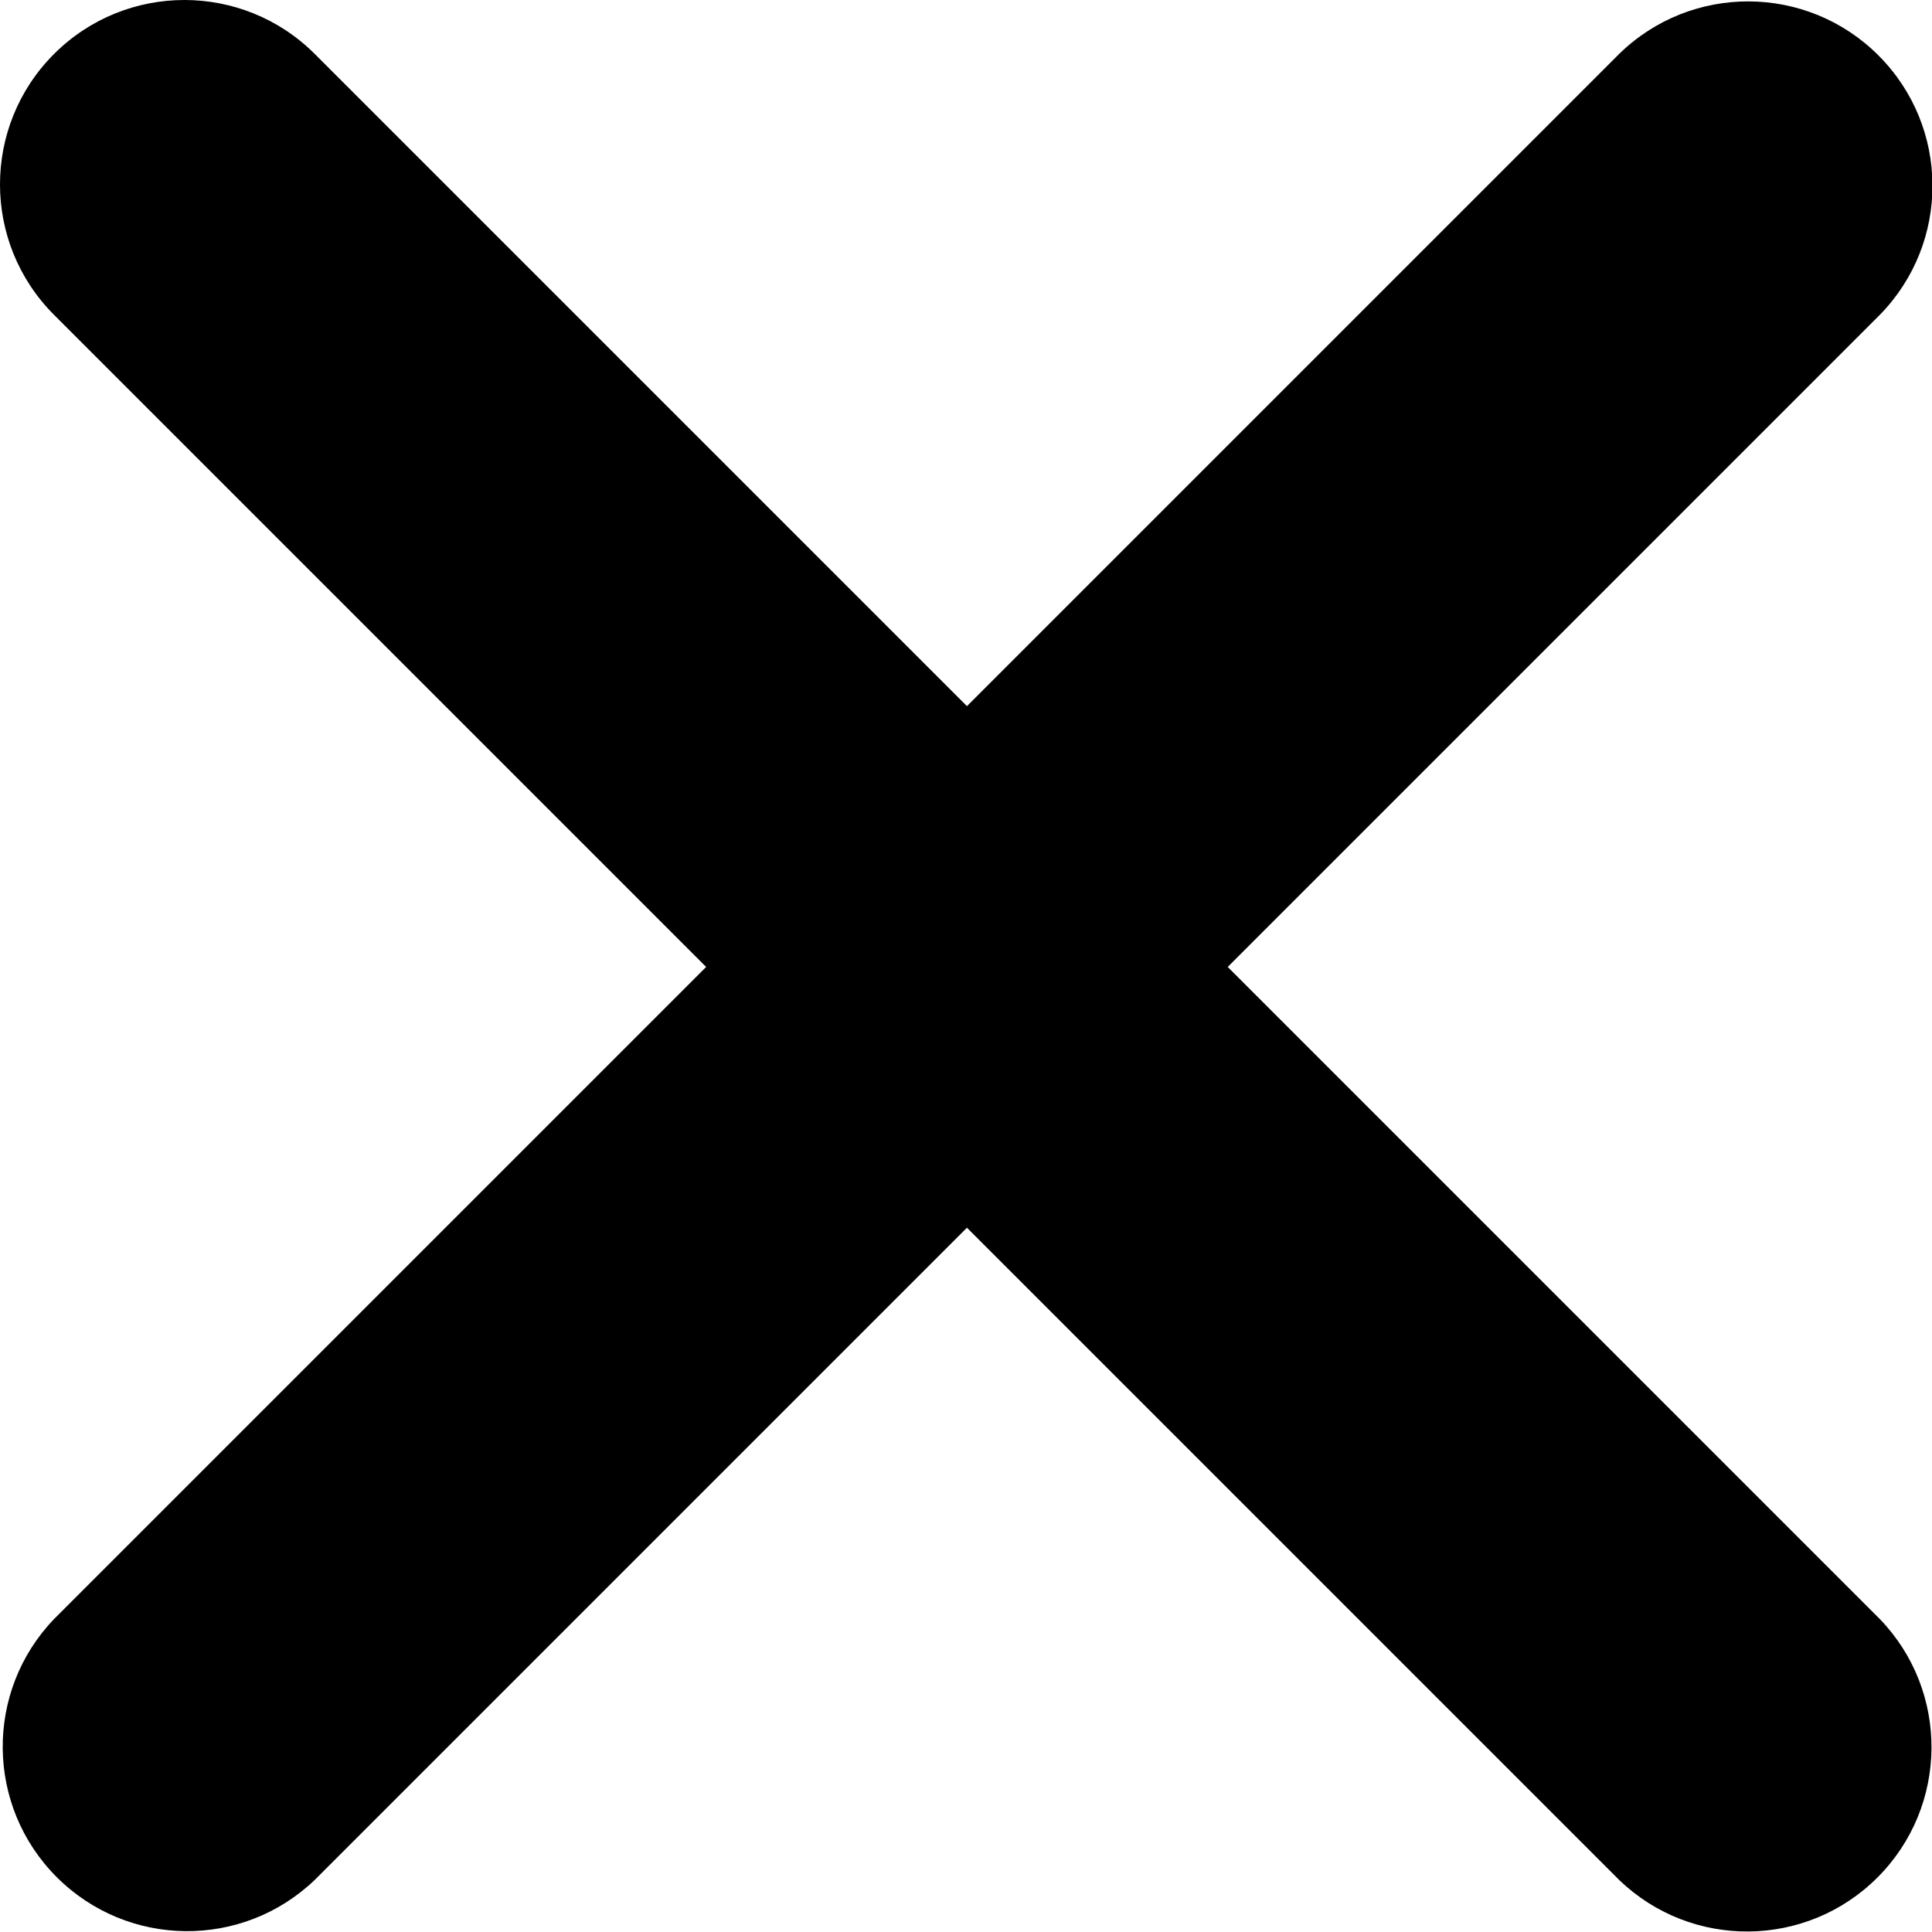
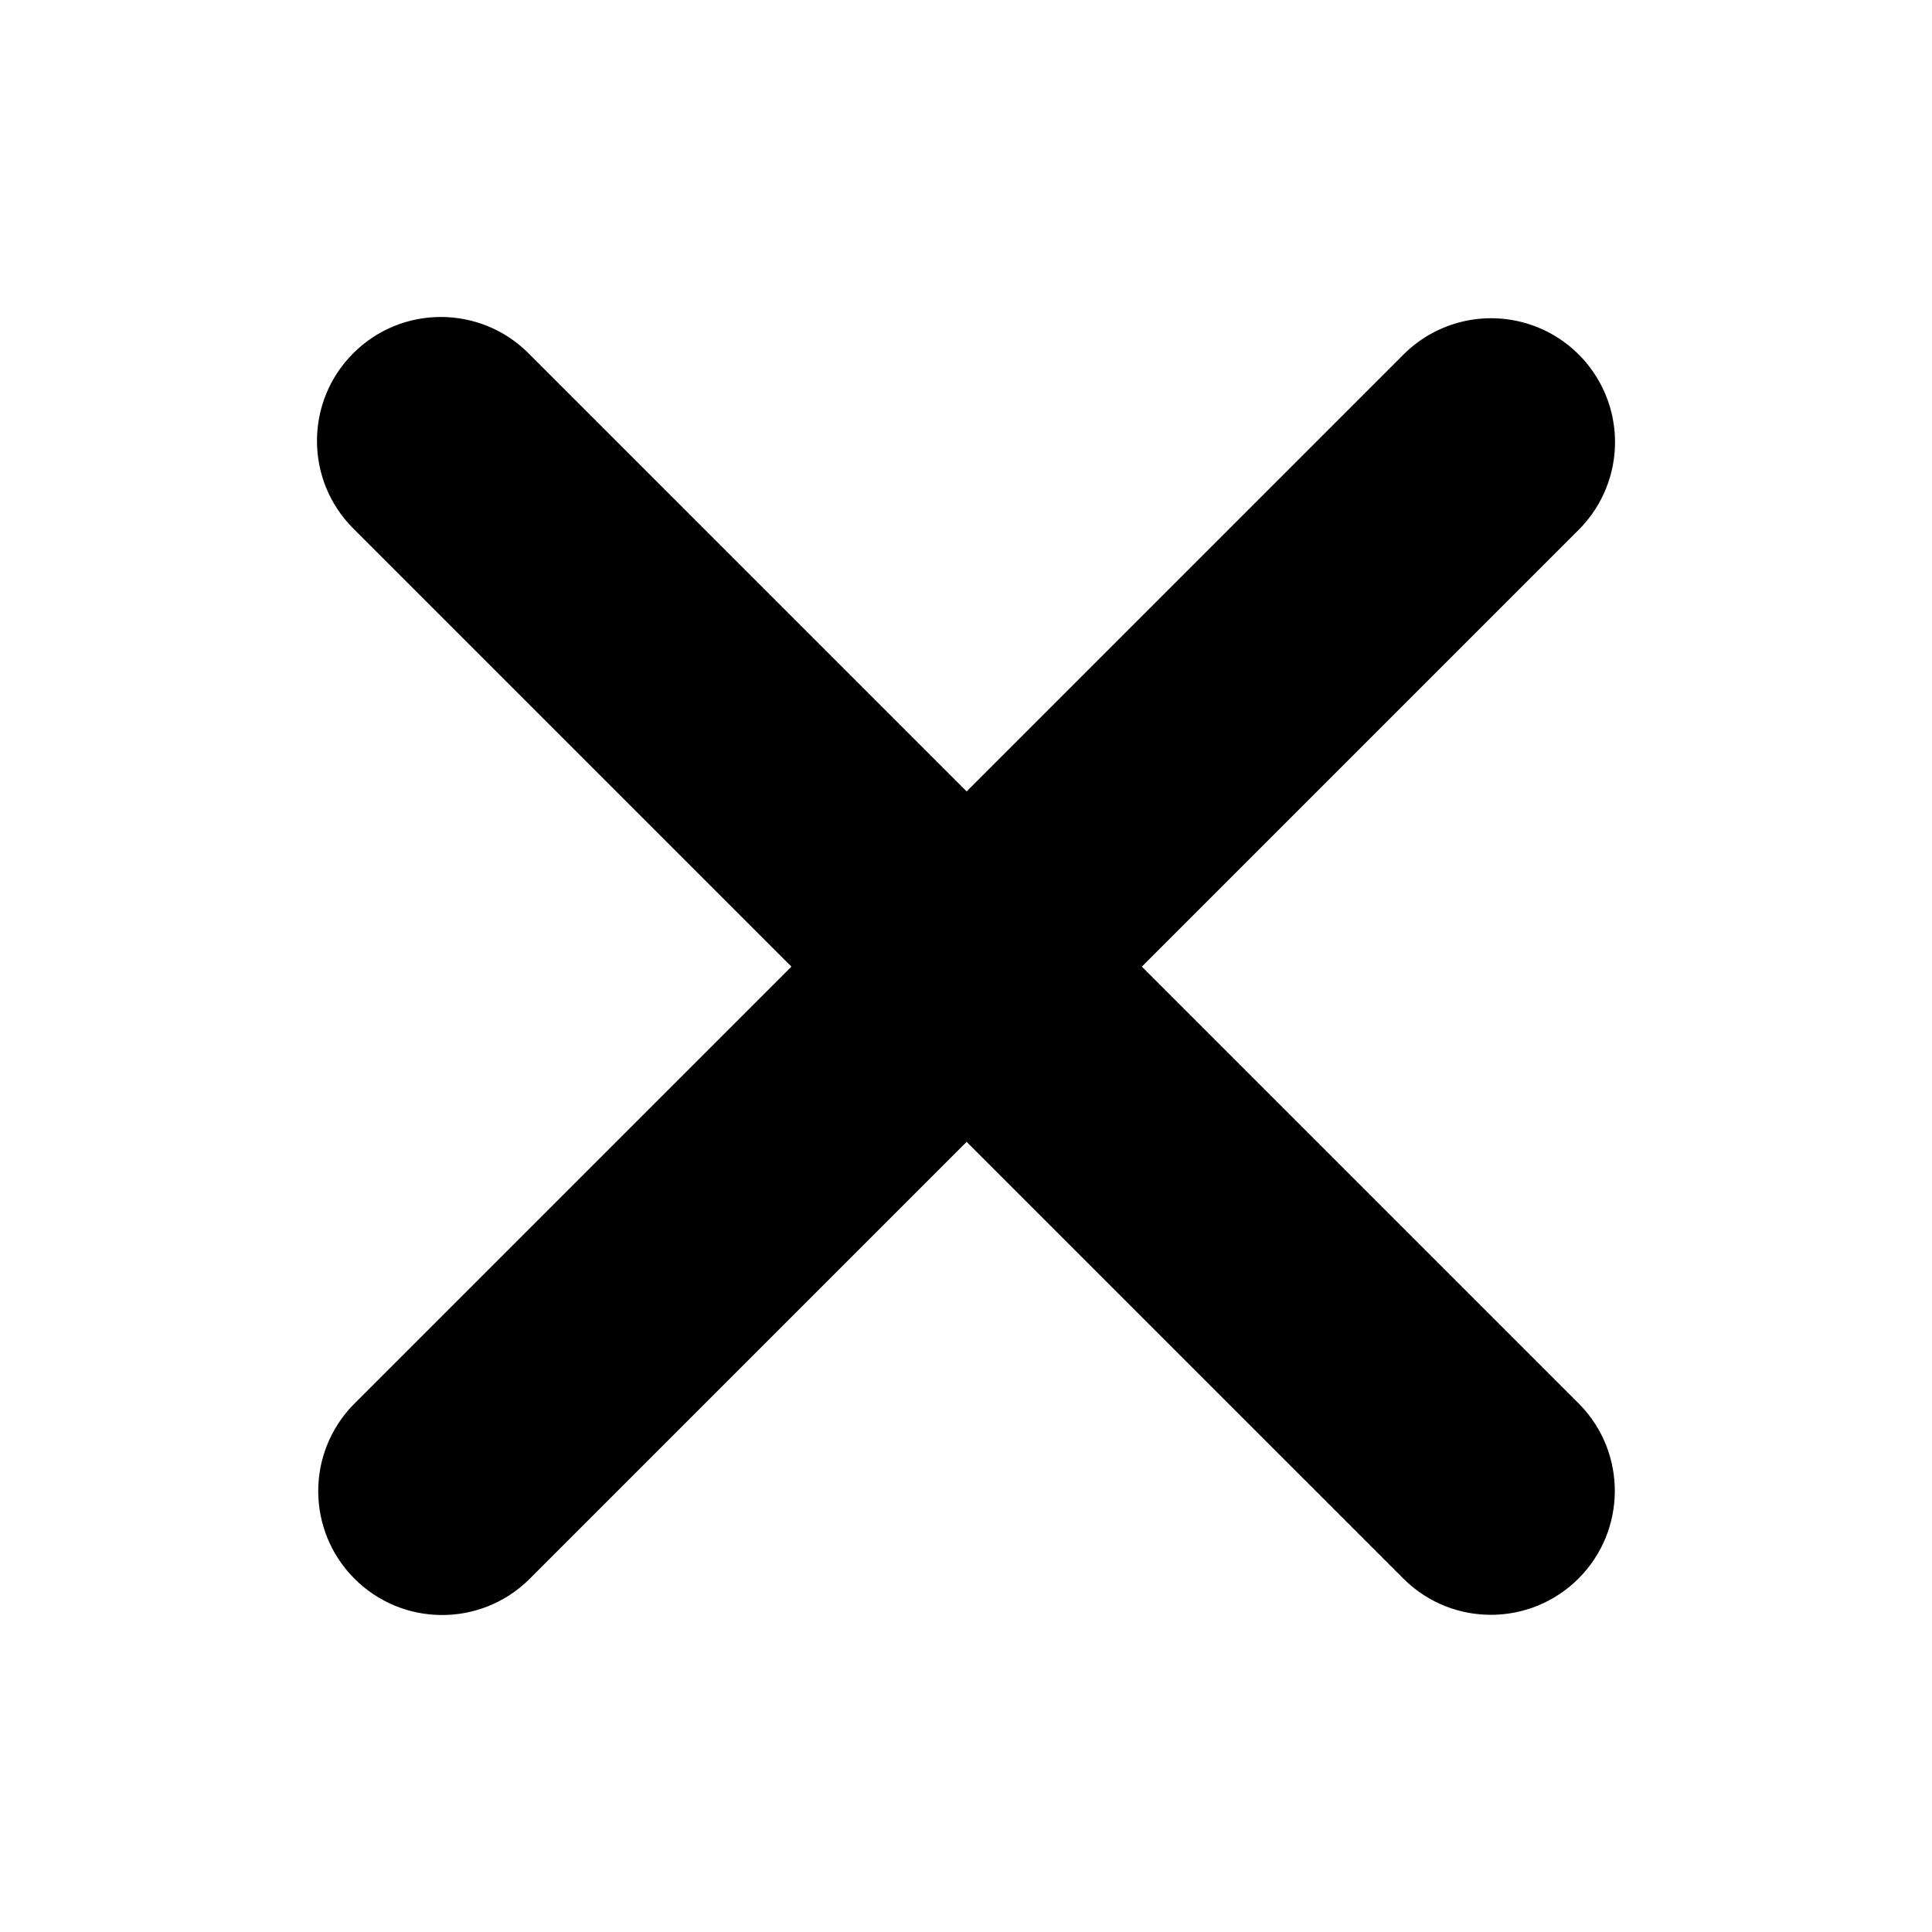
- <svg xmlns="http://www.w3.org/2000/svg" viewBox="0 0 127 127">
-   <path d="M3.55 3.55a12.124 12.124 0 0 1 17.144 0l42.868 42.868L106.43 3.55a12.123 12.123 0 0 1 17.143 17.144L80.705 63.562l42.868 42.868a12.124 12.124 0 0 1-17.143 17.143L63.562 80.705l-42.868 42.868A12.125 12.125 0 0 1 3.55 106.43l42.868-42.868L3.55 20.694a12.124 12.124 0 0 1 0-17.144" />
+ <svg xmlns="http://www.w3.org/2000/svg" fill="none" viewBox="0 0 256 256">
+   <path fill="#000" d="M46.808 46.808a16.42 16.42 0 0 1 23.218 0l58.058 58.058 58.057-58.058A16.42 16.42 0 0 1 214 58.467a16.42 16.42 0 0 1-4.641 11.559l-58.057 58.058 58.057 58.057a16.42 16.42 0 0 1-23.218 23.218l-58.057-58.057-58.058 58.057a16.42 16.42 0 0 1-23.05-.168 16.42 16.42 0 0 1-.168-23.05l58.058-58.057-58.058-58.058a16.42 16.42 0 0 1 0-23.218" />
</svg>
